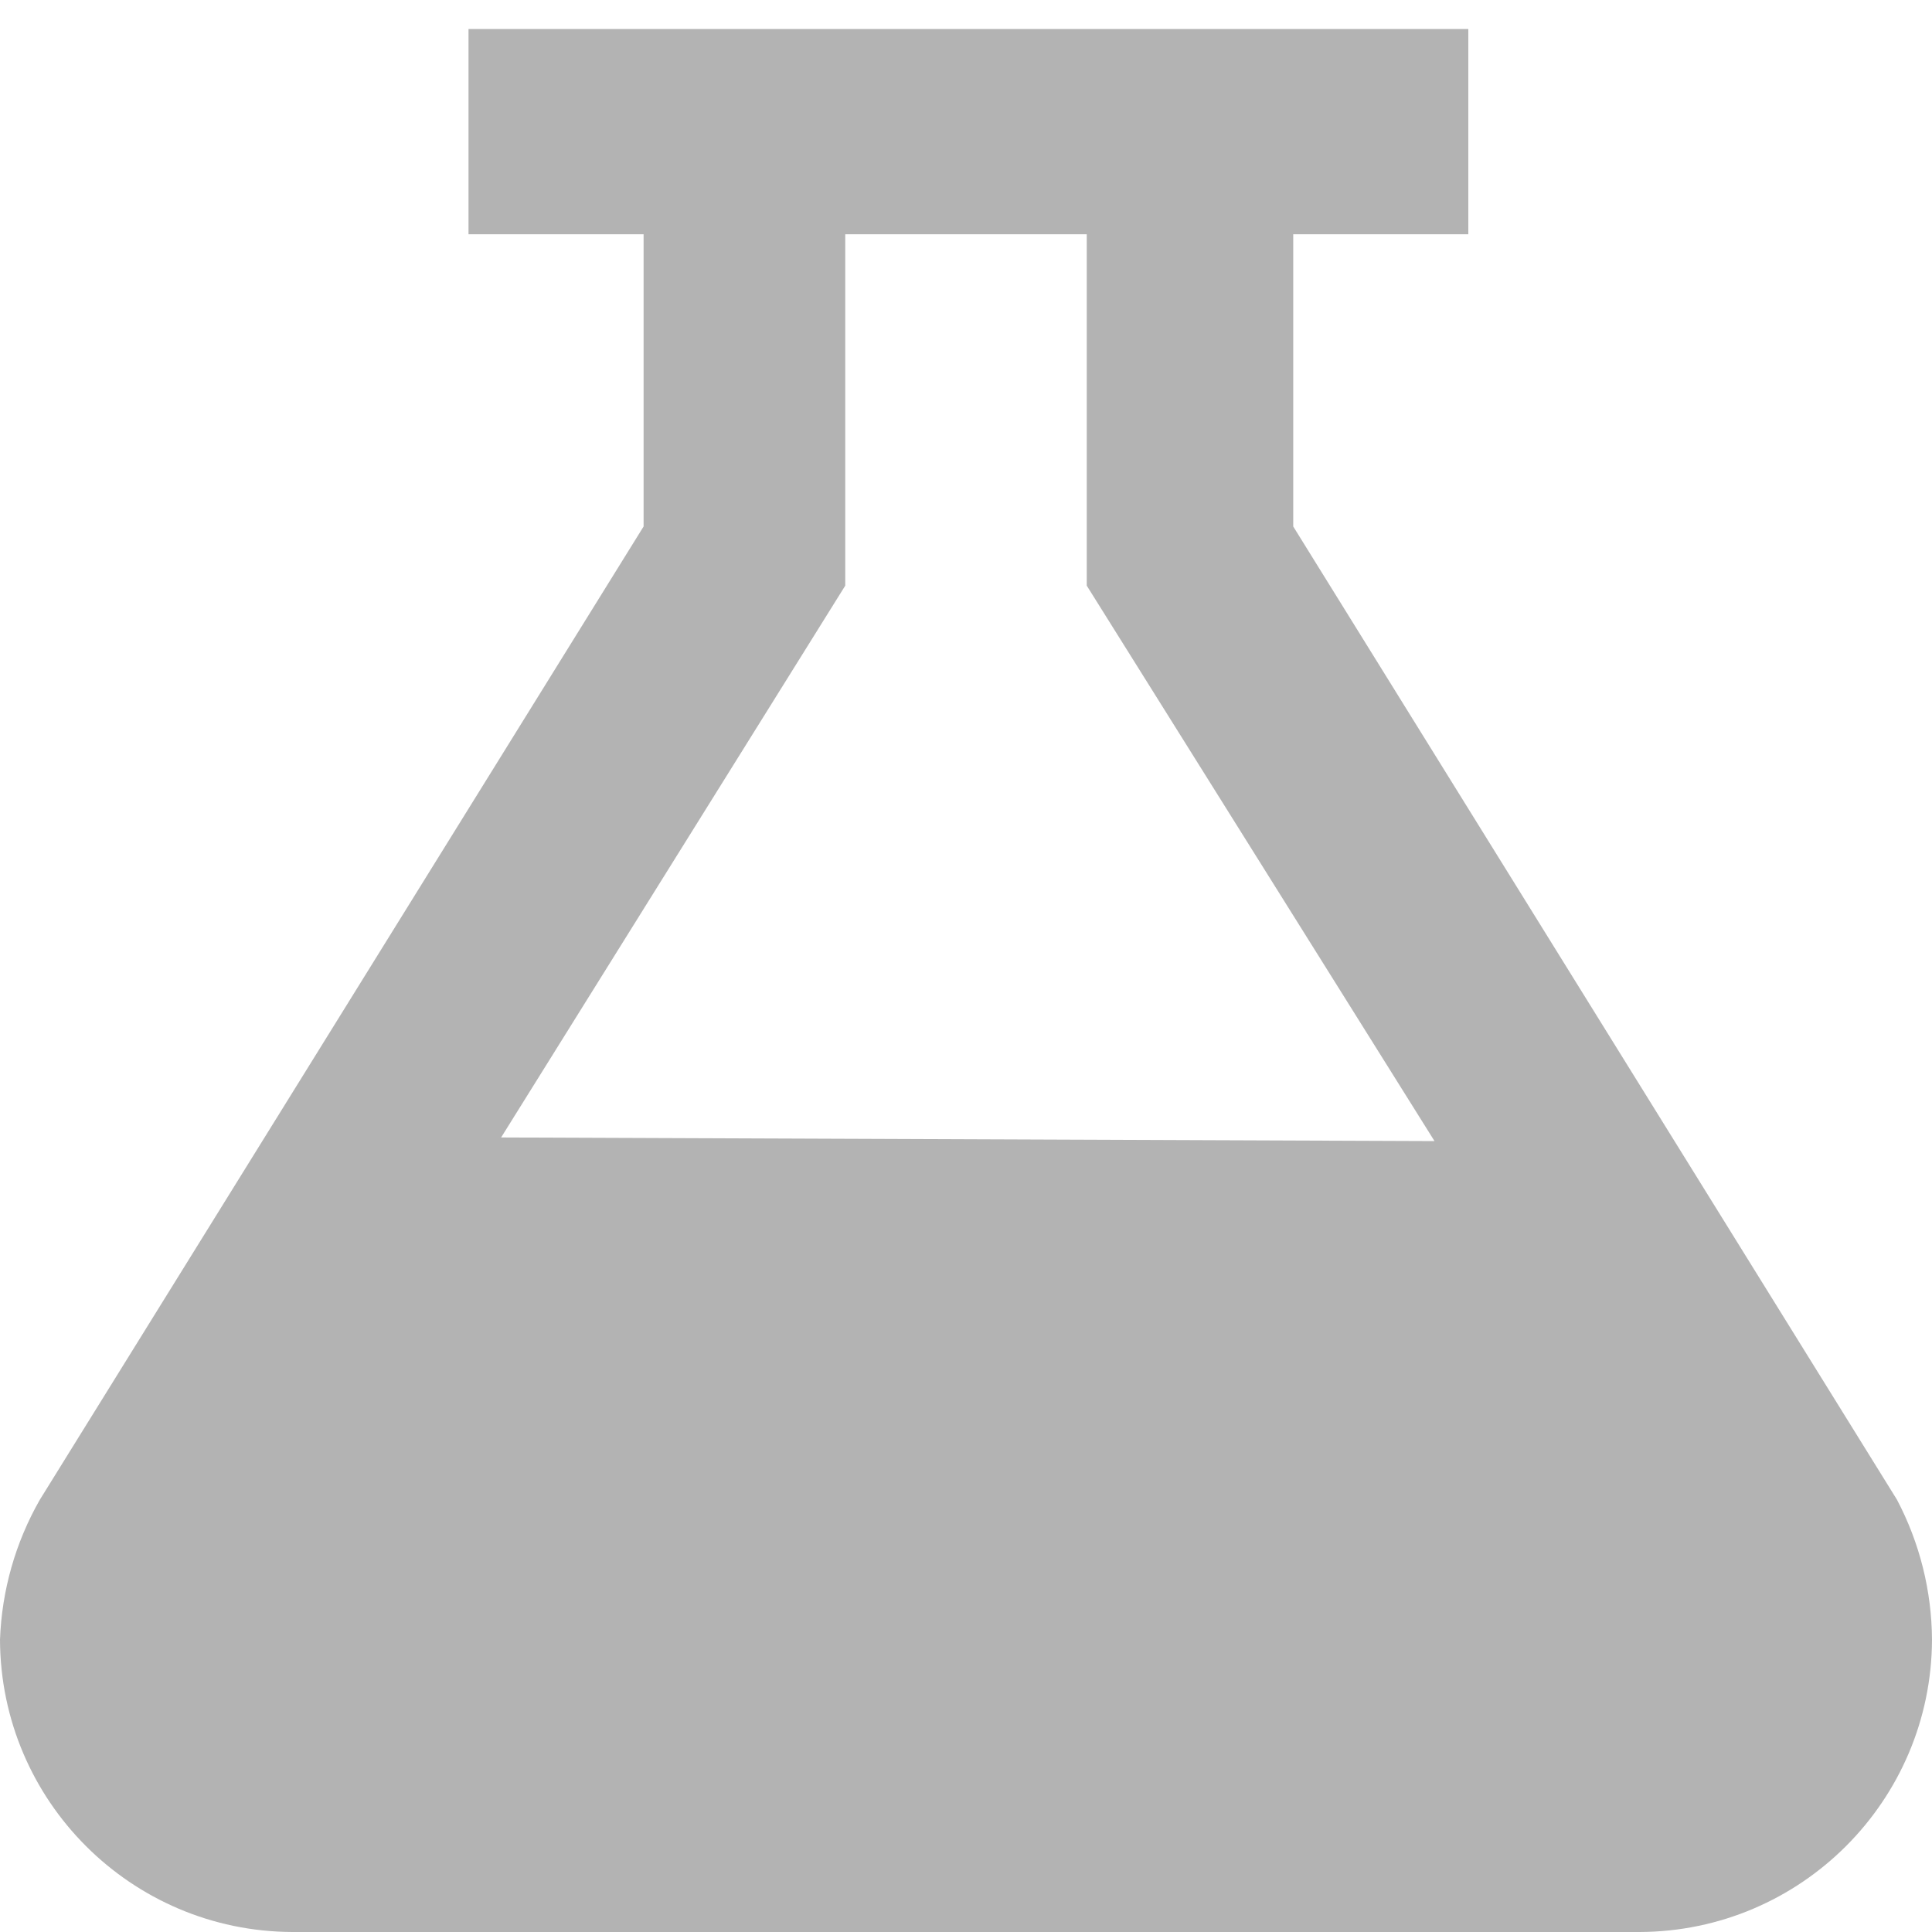
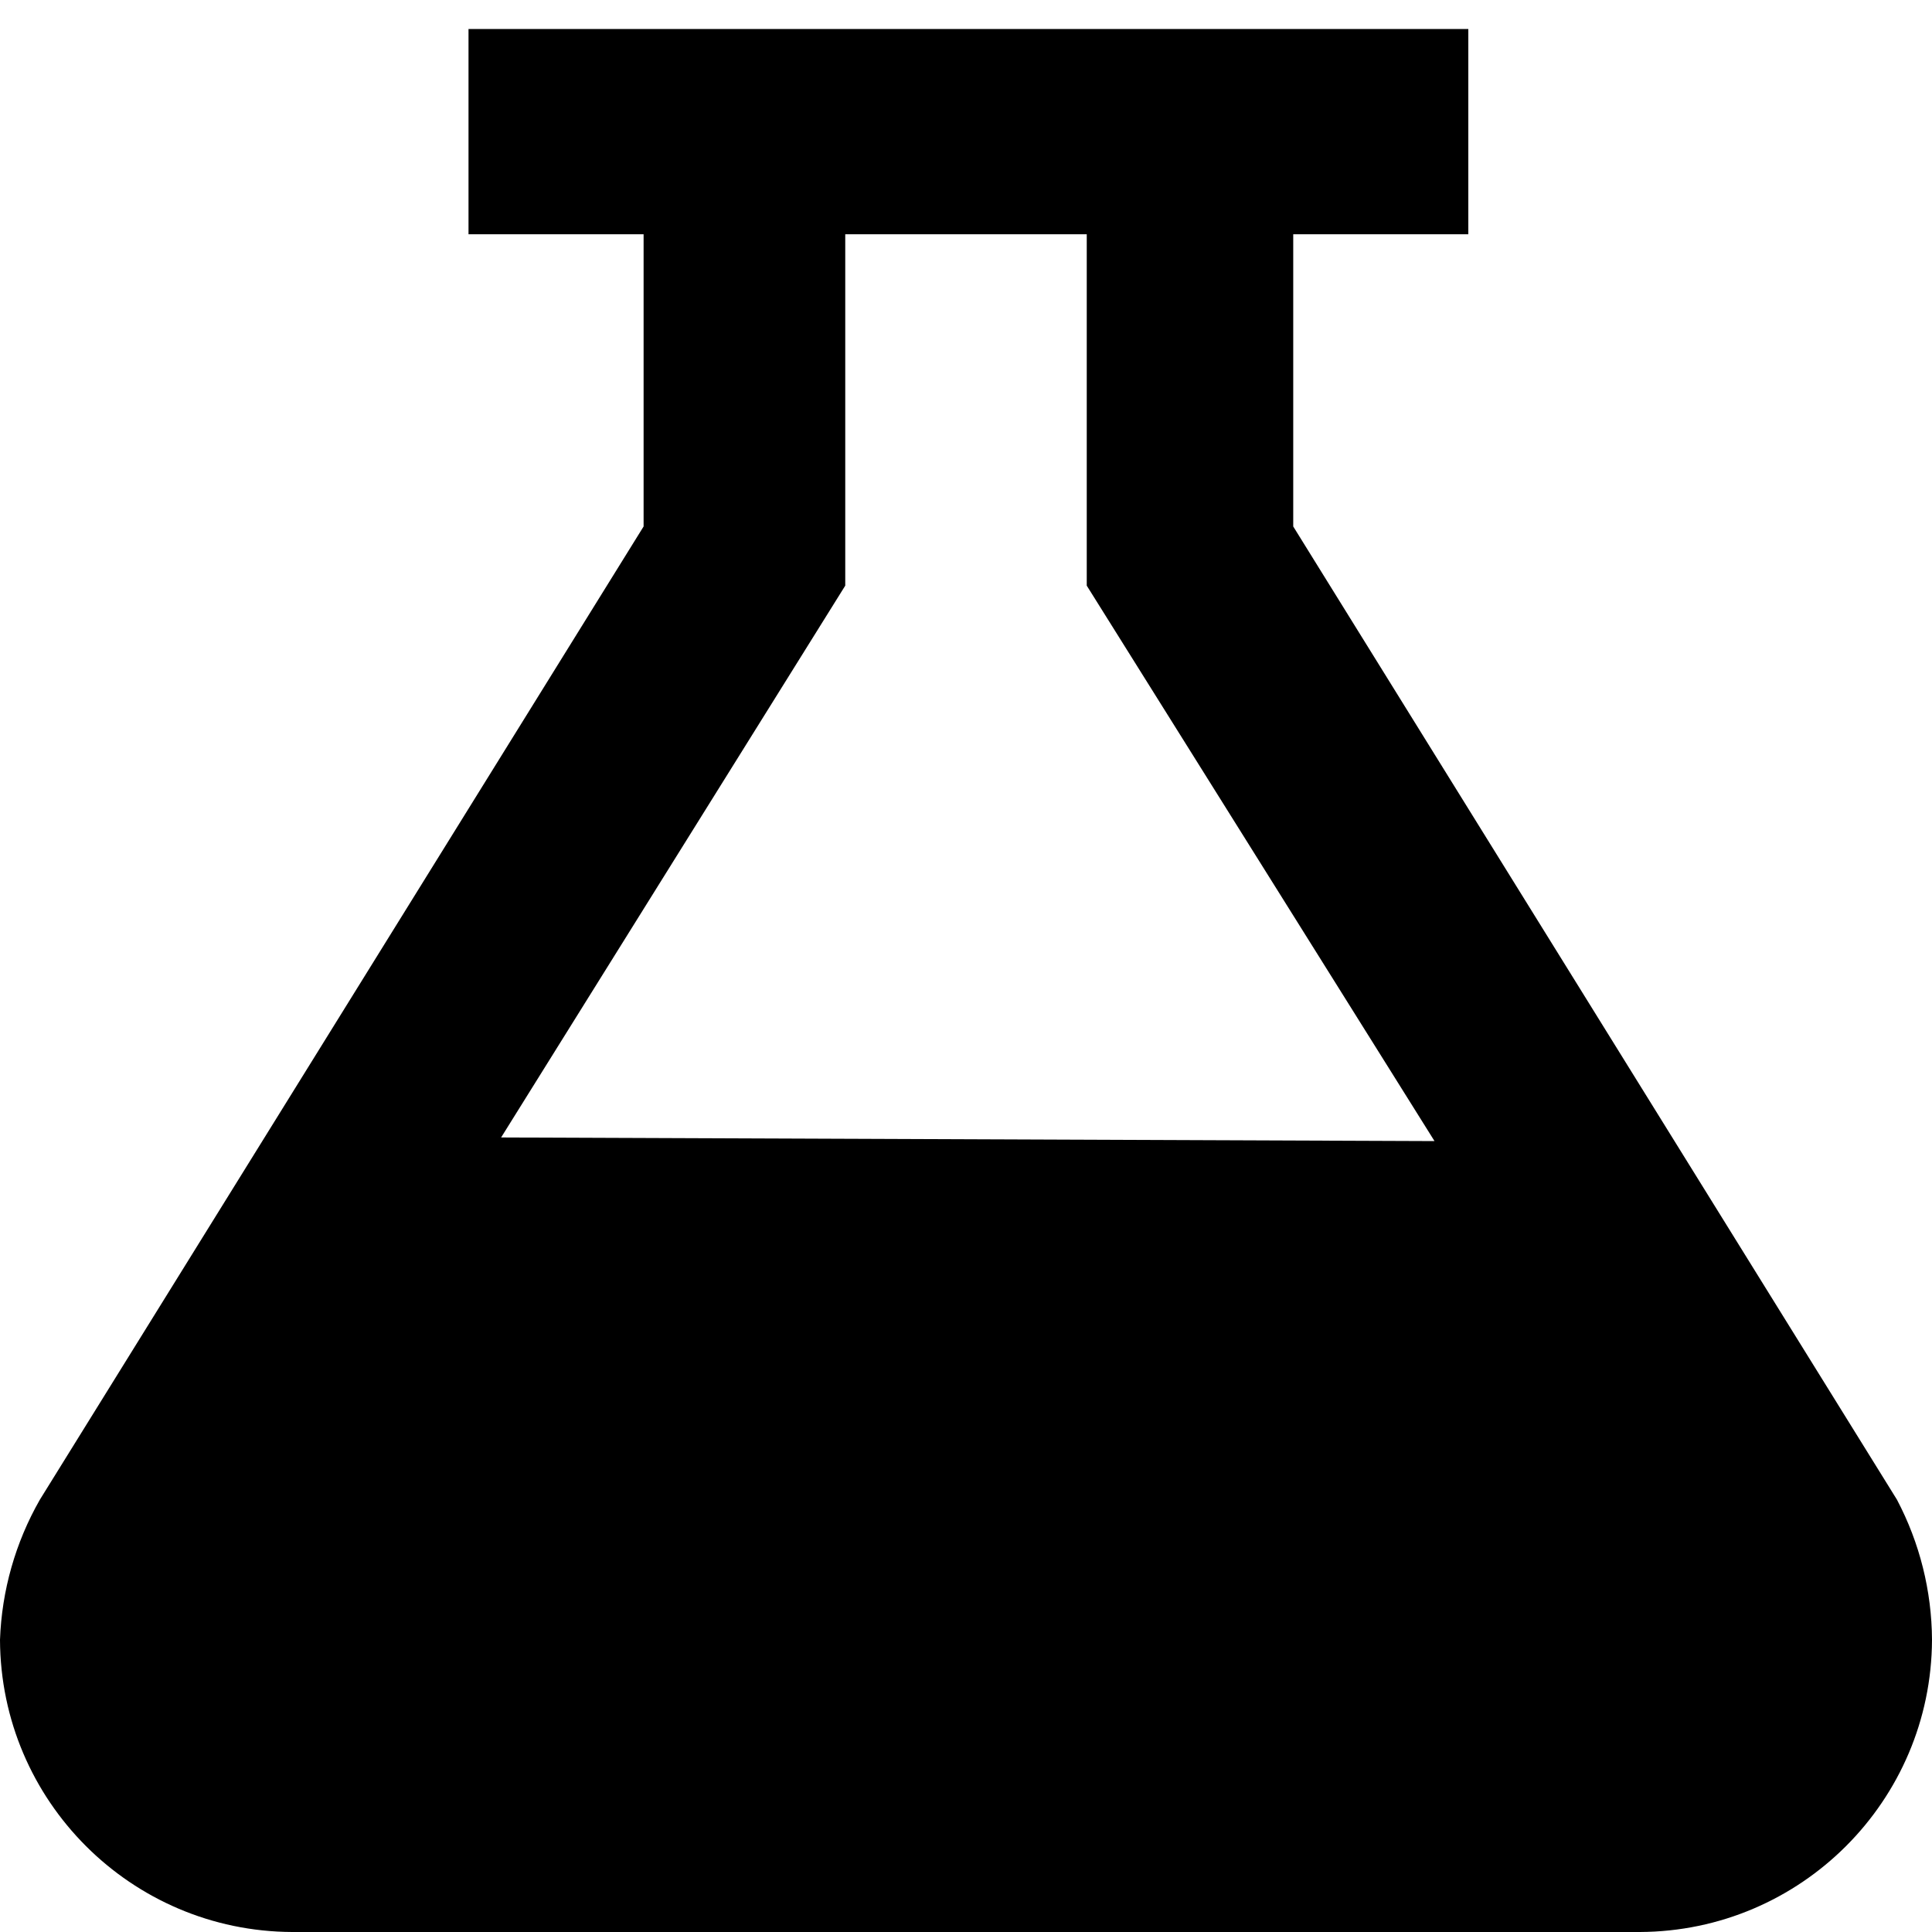
<svg xmlns="http://www.w3.org/2000/svg" viewBox="0 0 16 16">
-   <path d="m15.71 12.42-5-8.06V1.94h1.45V.24H3.88v1.7h1.45v2.42l-5 8.06A2.52 2.52 0 0 0 0 13.58 2.43 2.43 0 0 0 2.42 16h11.16A2.43 2.43 0 0 0 16 13.58a2.52 2.52 0 0 0-.29-1.16Zm-11.56-3L7 4.85V1.94h2v2.91l2.88 4.6Z" fill="#b3b3b3" />
+   <path d="m15.71 12.42-5-8.06V1.94h1.45V.24H3.88v1.7h1.45v2.42l-5 8.06A2.52 2.52 0 0 0 0 13.58 2.43 2.43 0 0 0 2.42 16h11.16A2.43 2.43 0 0 0 16 13.58a2.52 2.52 0 0 0-.29-1.16Zm-11.56-3L7 4.85V1.94h2v2.91l2.88 4.6Z" fill="currentColor" />
</svg>
